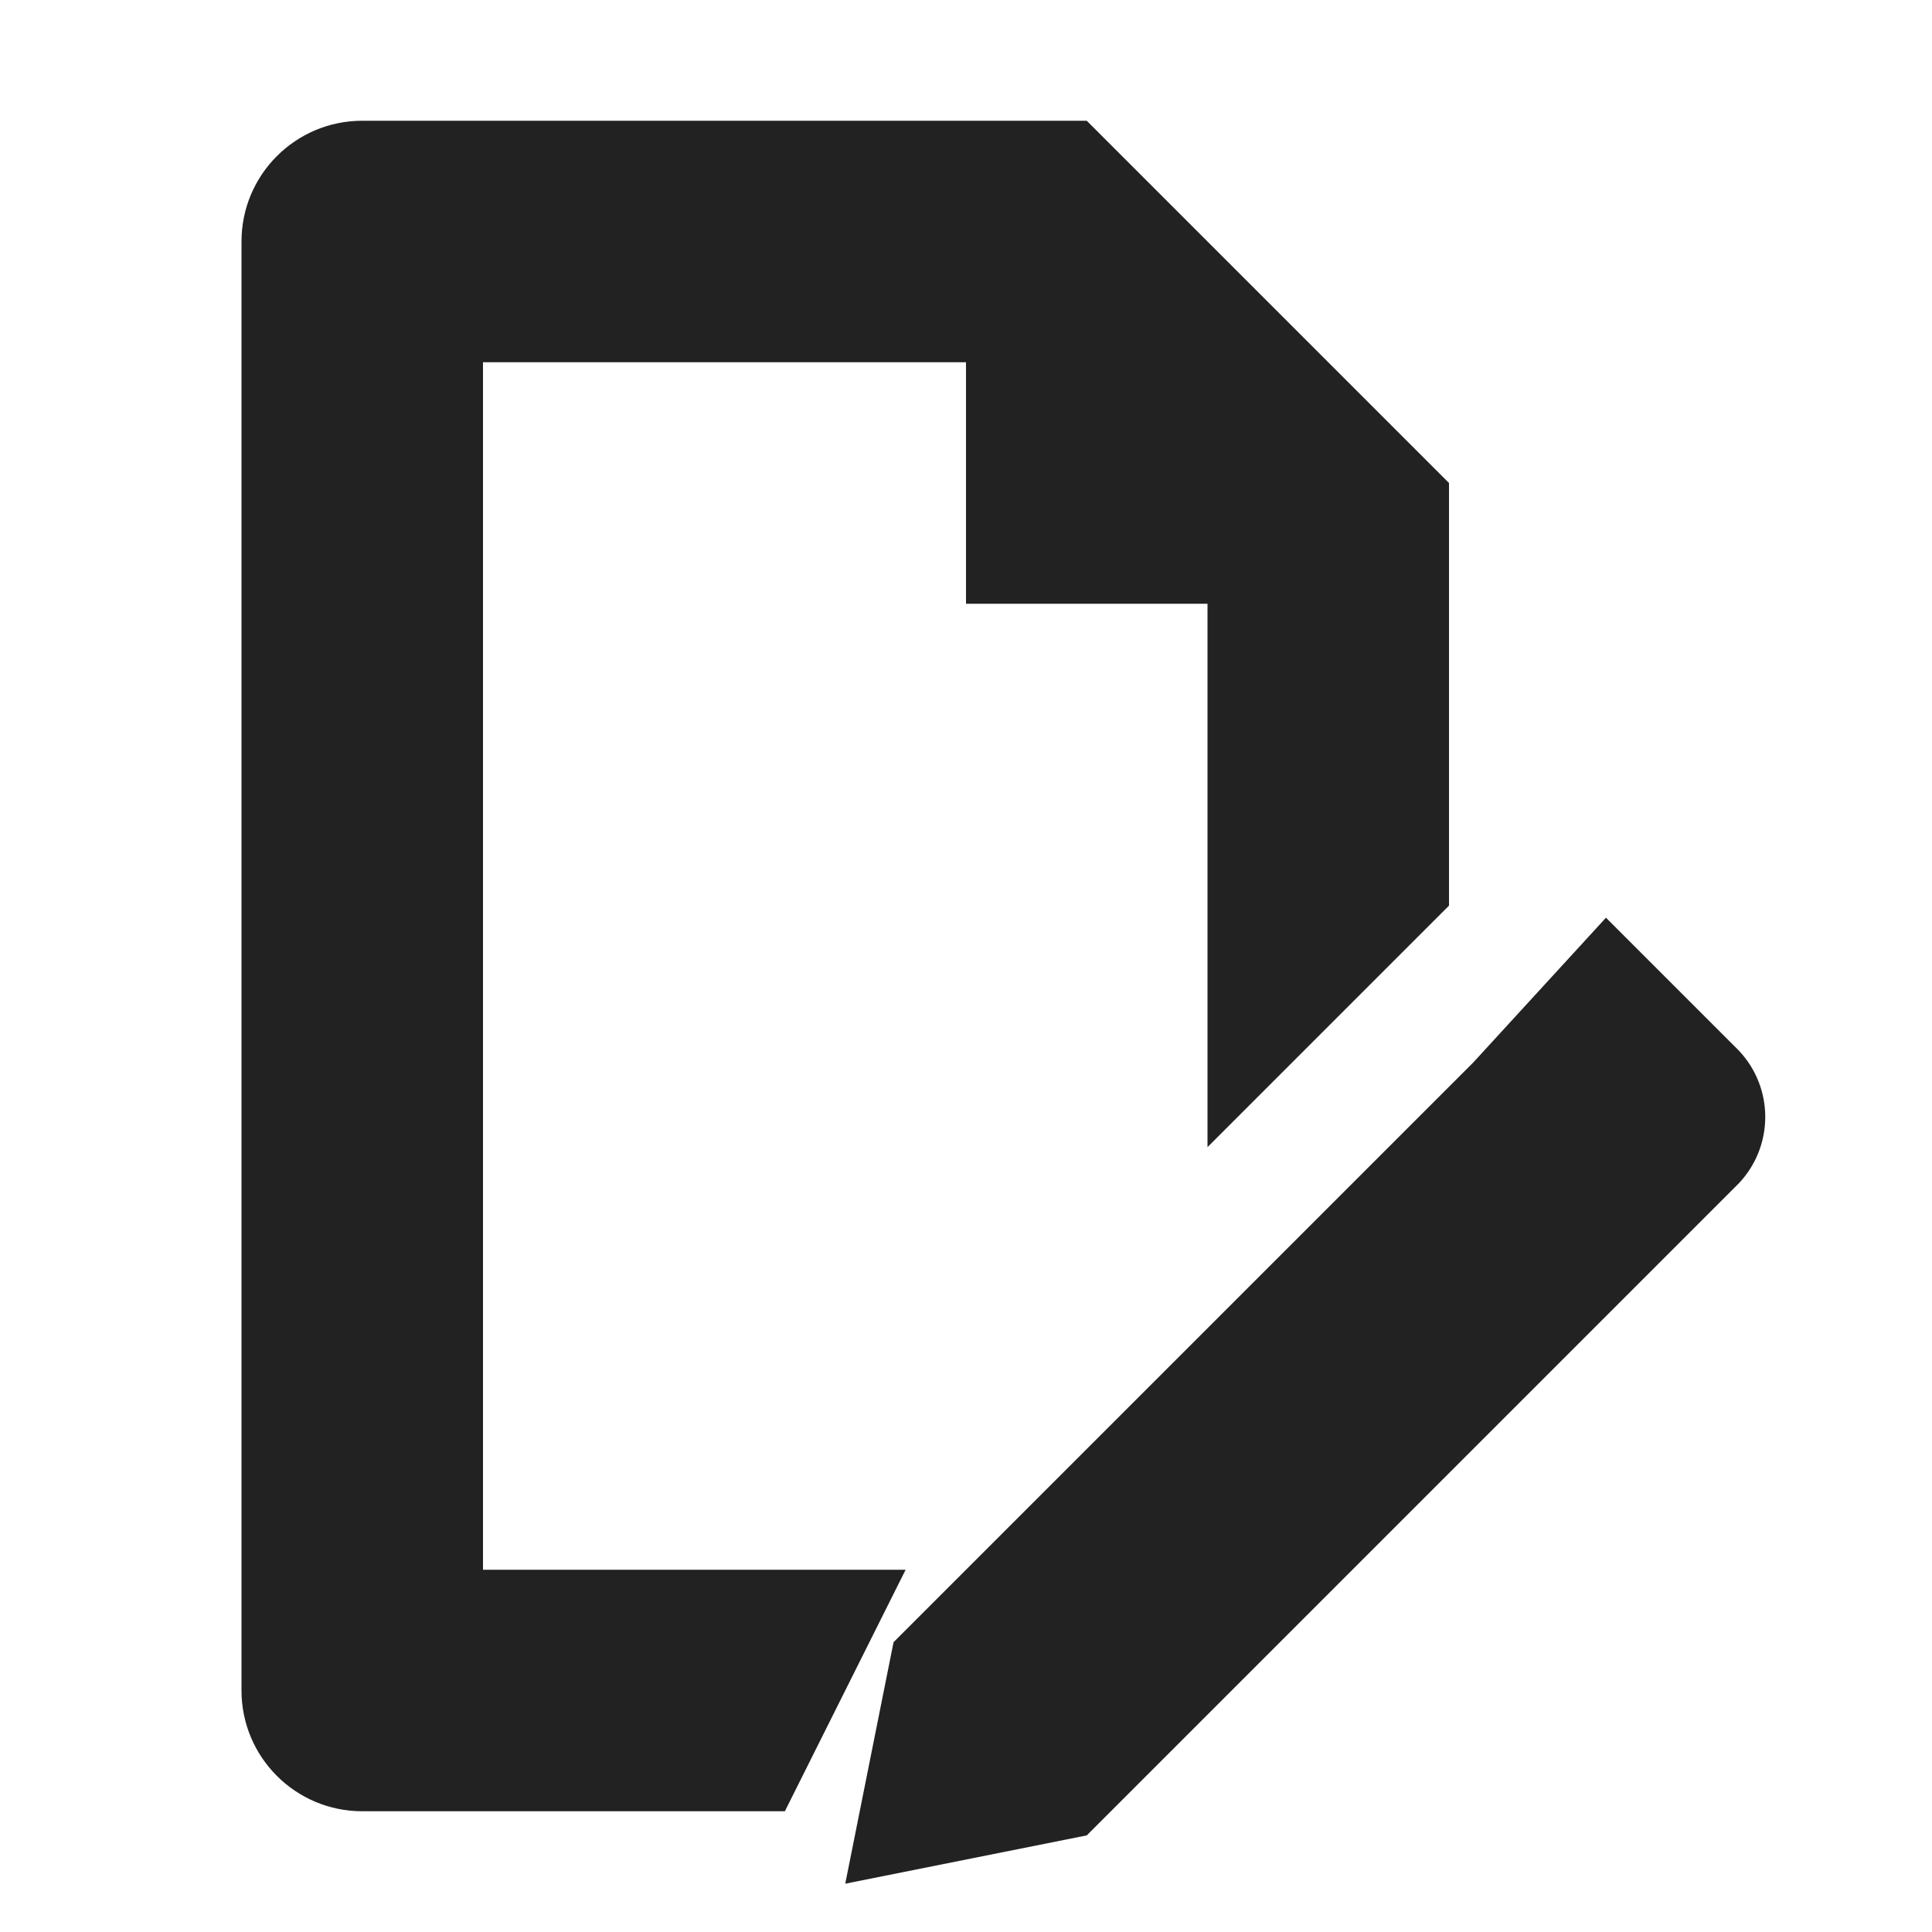
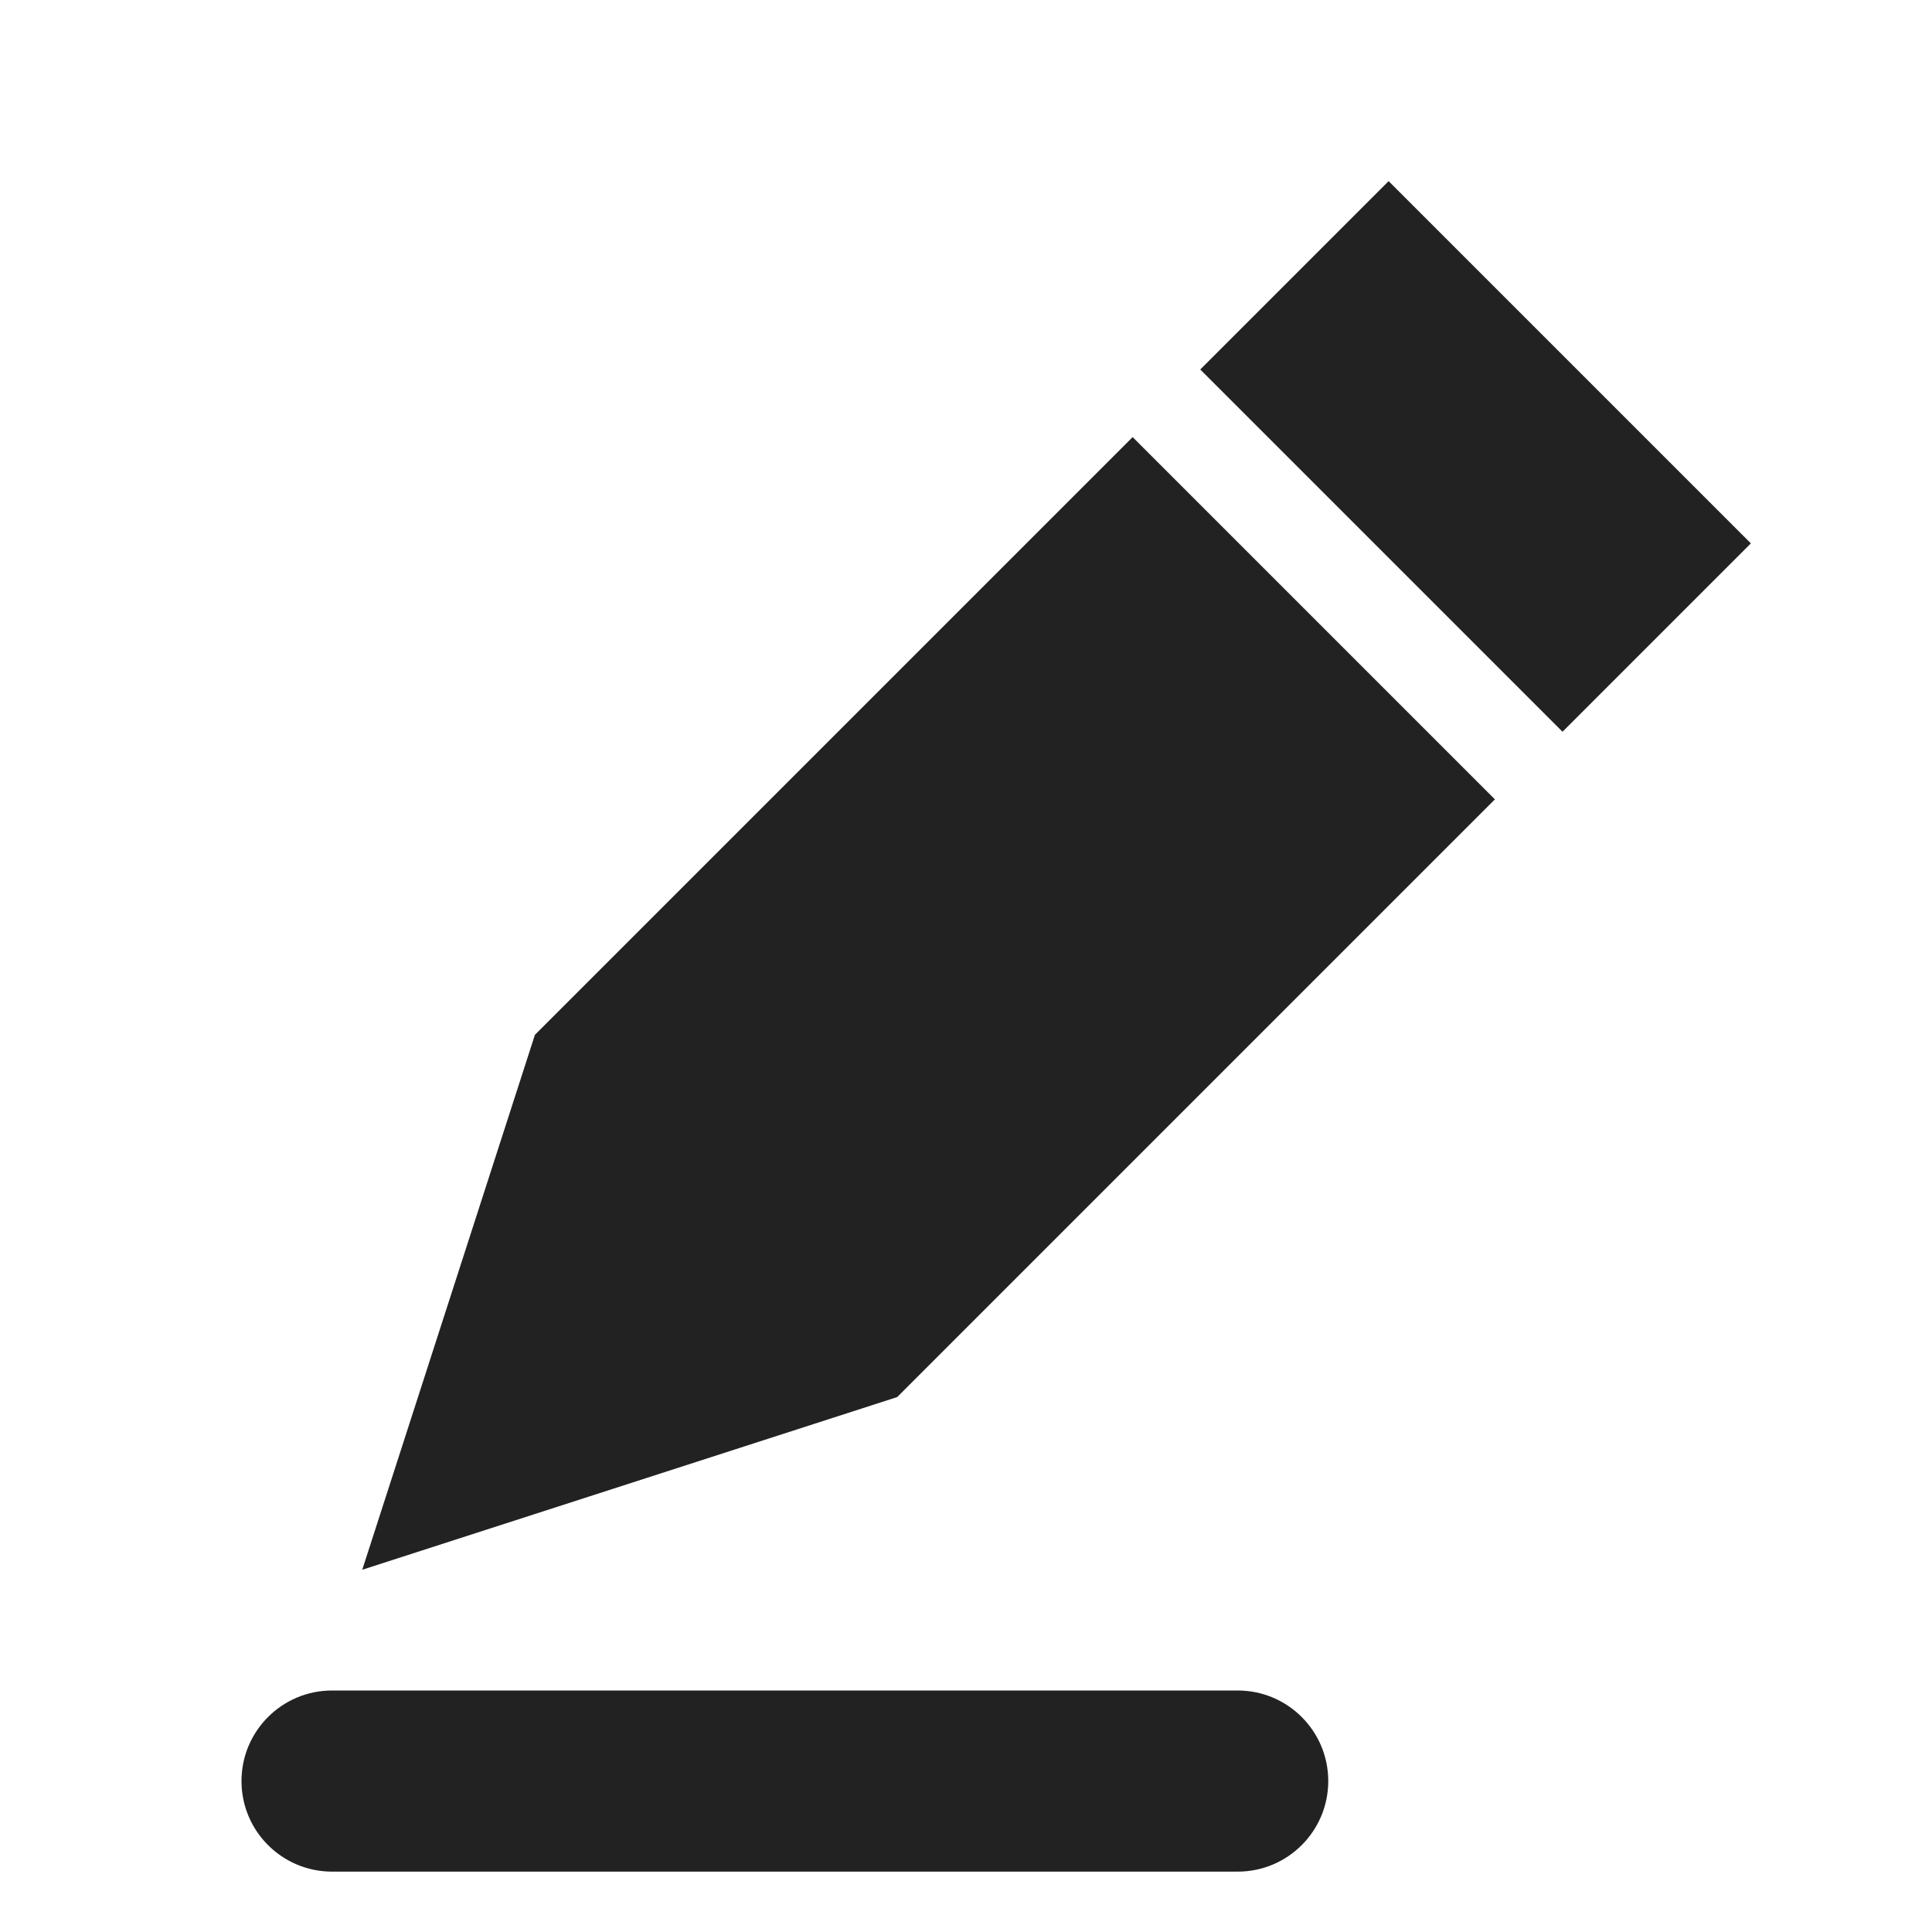
<svg xmlns="http://www.w3.org/2000/svg" width="16" height="16" viewBox="0 0 16 16">
-   <path d="M3 1 h6 l3 3 v3.5 l-2 2 V5 H8 V3 H4 v10 h3.5 l-1 2 H3 a1 1 0 0 1 -1 -1 V2 a1 1 0 0 1 1 -1 Z" fill="#222222" />
-   <path d="M13.3 7.6 l1.1 1.1 a0.8 0.8 0 0 1 0 1.1 L9 15.2 L7 15.6 L7.4 13.6 L12.2 8.8 Z" fill="#222222" />
+   <path d="M11.5 1.5 L14.5 4.5 L12.94 6.06 L9.94 3.06 Z" fill="#222222" />
+   <path d="M9.38 3.62 L12.38 6.62 L7.43 11.57 L3 13 L4.43 8.57 Z" fill="#222222" />
+   <path d="M2.75 14 H10.25 a0.75 0.75 0 0 1 0 1.5 H2.75 a0.75 0.75 0 0 1 0 -1.5 Z" fill="#222222" />
</svg>
